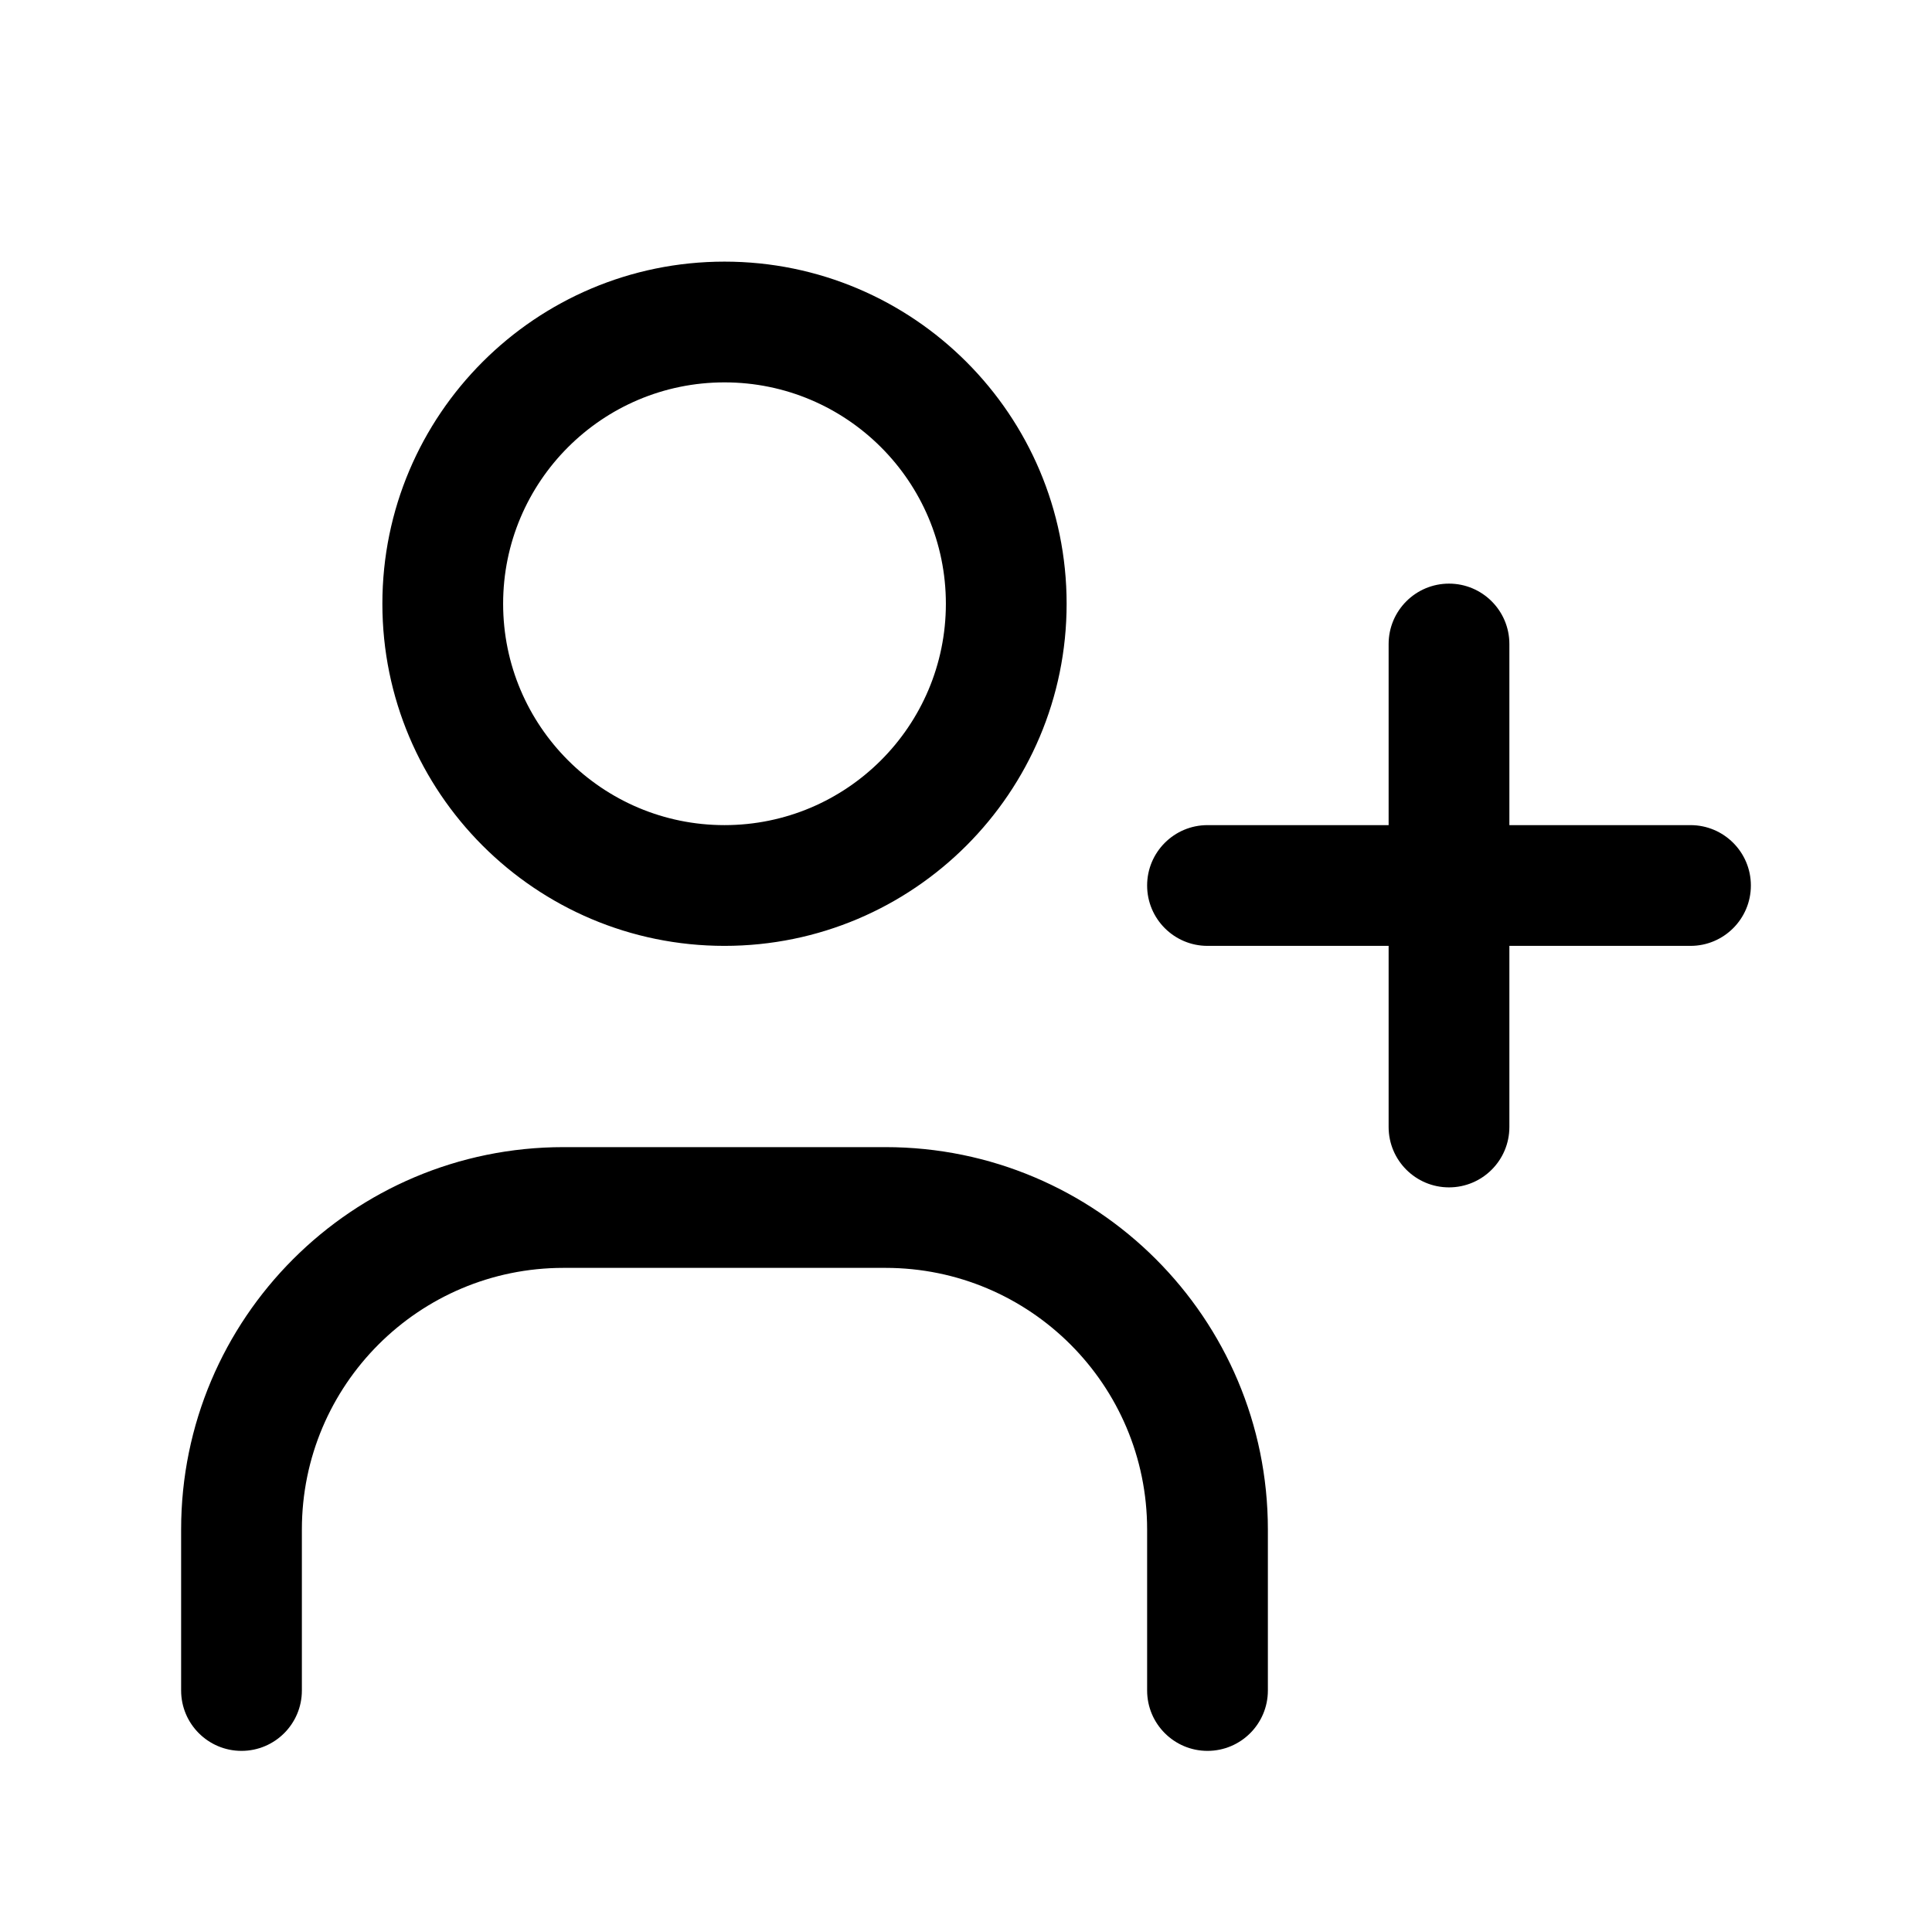
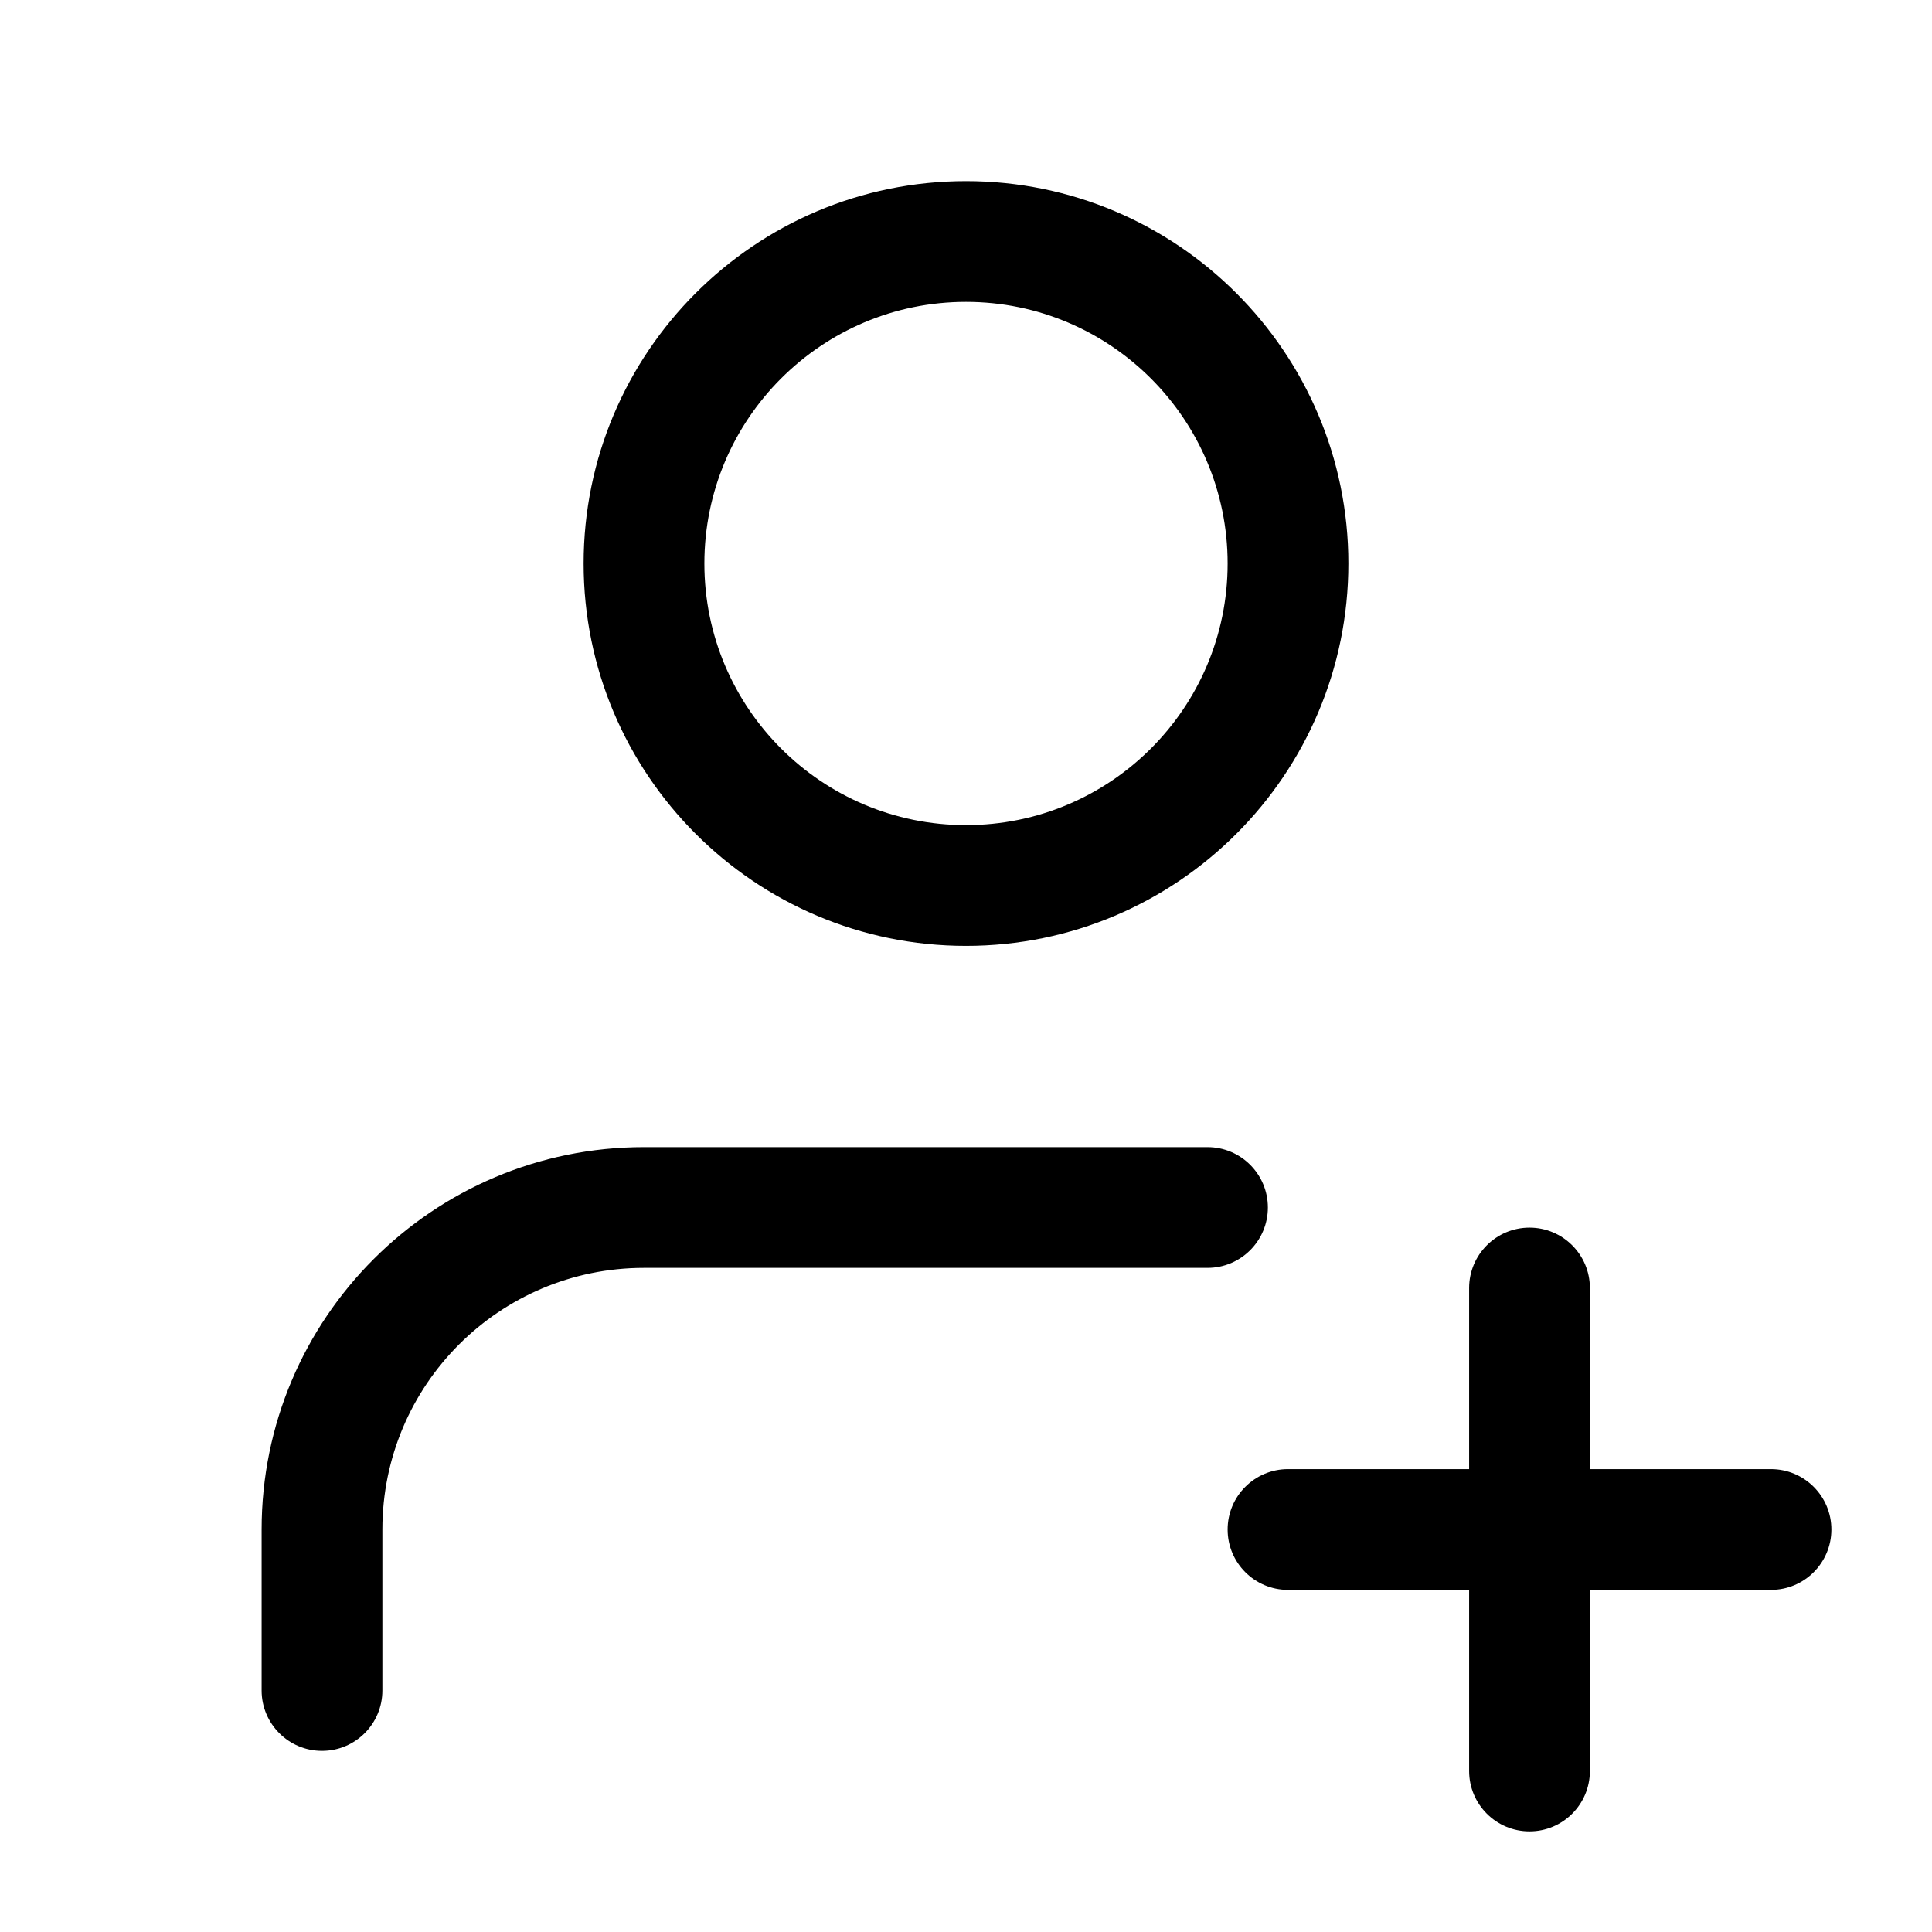
<svg xmlns="http://www.w3.org/2000/svg" width="24" height="24" viewBox="0 0 24 24" fill="none">
-   <path d="M13.25 7.5C13.25 9.846 11.346 11.75 9 11.75C6.654 11.75 4.75 9.846 4.75 7.5C4.75 5.154 6.654 3.25 9 3.25C11.346 3.25 13.25 5.154 13.25 7.5ZM11.75 7.5C11.75 5.982 10.518 4.75 9 4.75C7.482 4.75 6.25 5.982 6.25 7.5C6.25 9.018 7.482 10.25 9 10.25C10.518 10.25 11.75 9.018 11.75 7.5ZM17.25 14V11.75H15C14.586 11.75 14.25 11.414 14.25 11C14.25 10.586 14.586 10.25 15 10.25H17.25V8C17.25 7.586 17.586 7.25 18 7.25C18.414 7.25 18.75 7.586 18.75 8V10.25H21C21.414 10.25 21.75 10.586 21.75 11C21.75 11.414 21.414 11.75 21 11.75H18.75V14C18.75 14.414 18.414 14.75 18 14.75C17.586 14.75 17.25 14.414 17.25 14ZM2.25 21V19C2.25 16.377 4.377 14.25 7 14.25H11C13.623 14.25 15.75 16.377 15.75 19V21C15.75 21.414 15.414 21.75 15 21.75C14.586 21.75 14.25 21.414 14.25 21V19C14.25 17.205 12.795 15.75 11 15.75H7C5.205 15.75 3.75 17.205 3.75 19V21C3.75 21.414 3.414 21.75 3 21.75C2.586 21.75 2.25 21.414 2.25 21Z" fill="black" />
+   <path d="M16.75 7C16.75 9.622 14.622 11.75 12 11.75C9.378 11.75 7.25 9.622 7.25 7C7.25 4.378 9.378 2.25 12 2.25C14.622 2.25 16.75 4.378 16.75 7ZM15.25 7C15.25 5.206 13.794 3.75 12 3.75C10.206 3.75 8.75 5.206 8.75 7C8.75 8.794 10.206 10.25 12 10.25C13.794 10.25 15.25 8.794 15.25 7ZM3.25 21V19C3.25 16.377 5.377 14.25 8 14.25H15C15.414 14.25 15.75 14.586 15.75 15C15.75 15.414 15.414 15.75 15 15.75H8C6.205 15.75 4.75 17.205 4.75 19V21C4.75 21.414 4.414 21.75 4 21.75C3.586 21.75 3.25 21.414 3.25 21ZM18.25 22V19.75H16C15.586 19.75 15.25 19.414 15.25 19C15.25 18.586 15.586 18.25 16 18.25H18.25V16C18.25 15.586 18.586 15.25 19 15.25C19.414 15.25 19.75 15.586 19.75 16V18.25H22C22.414 18.25 22.75 18.586 22.75 19C22.75 19.414 22.414 19.75 22 19.75H19.75V22C19.75 22.414 19.414 22.75 19 22.75C18.586 22.75 18.25 22.414 18.25 22Z" fill="black" />
</svg>
